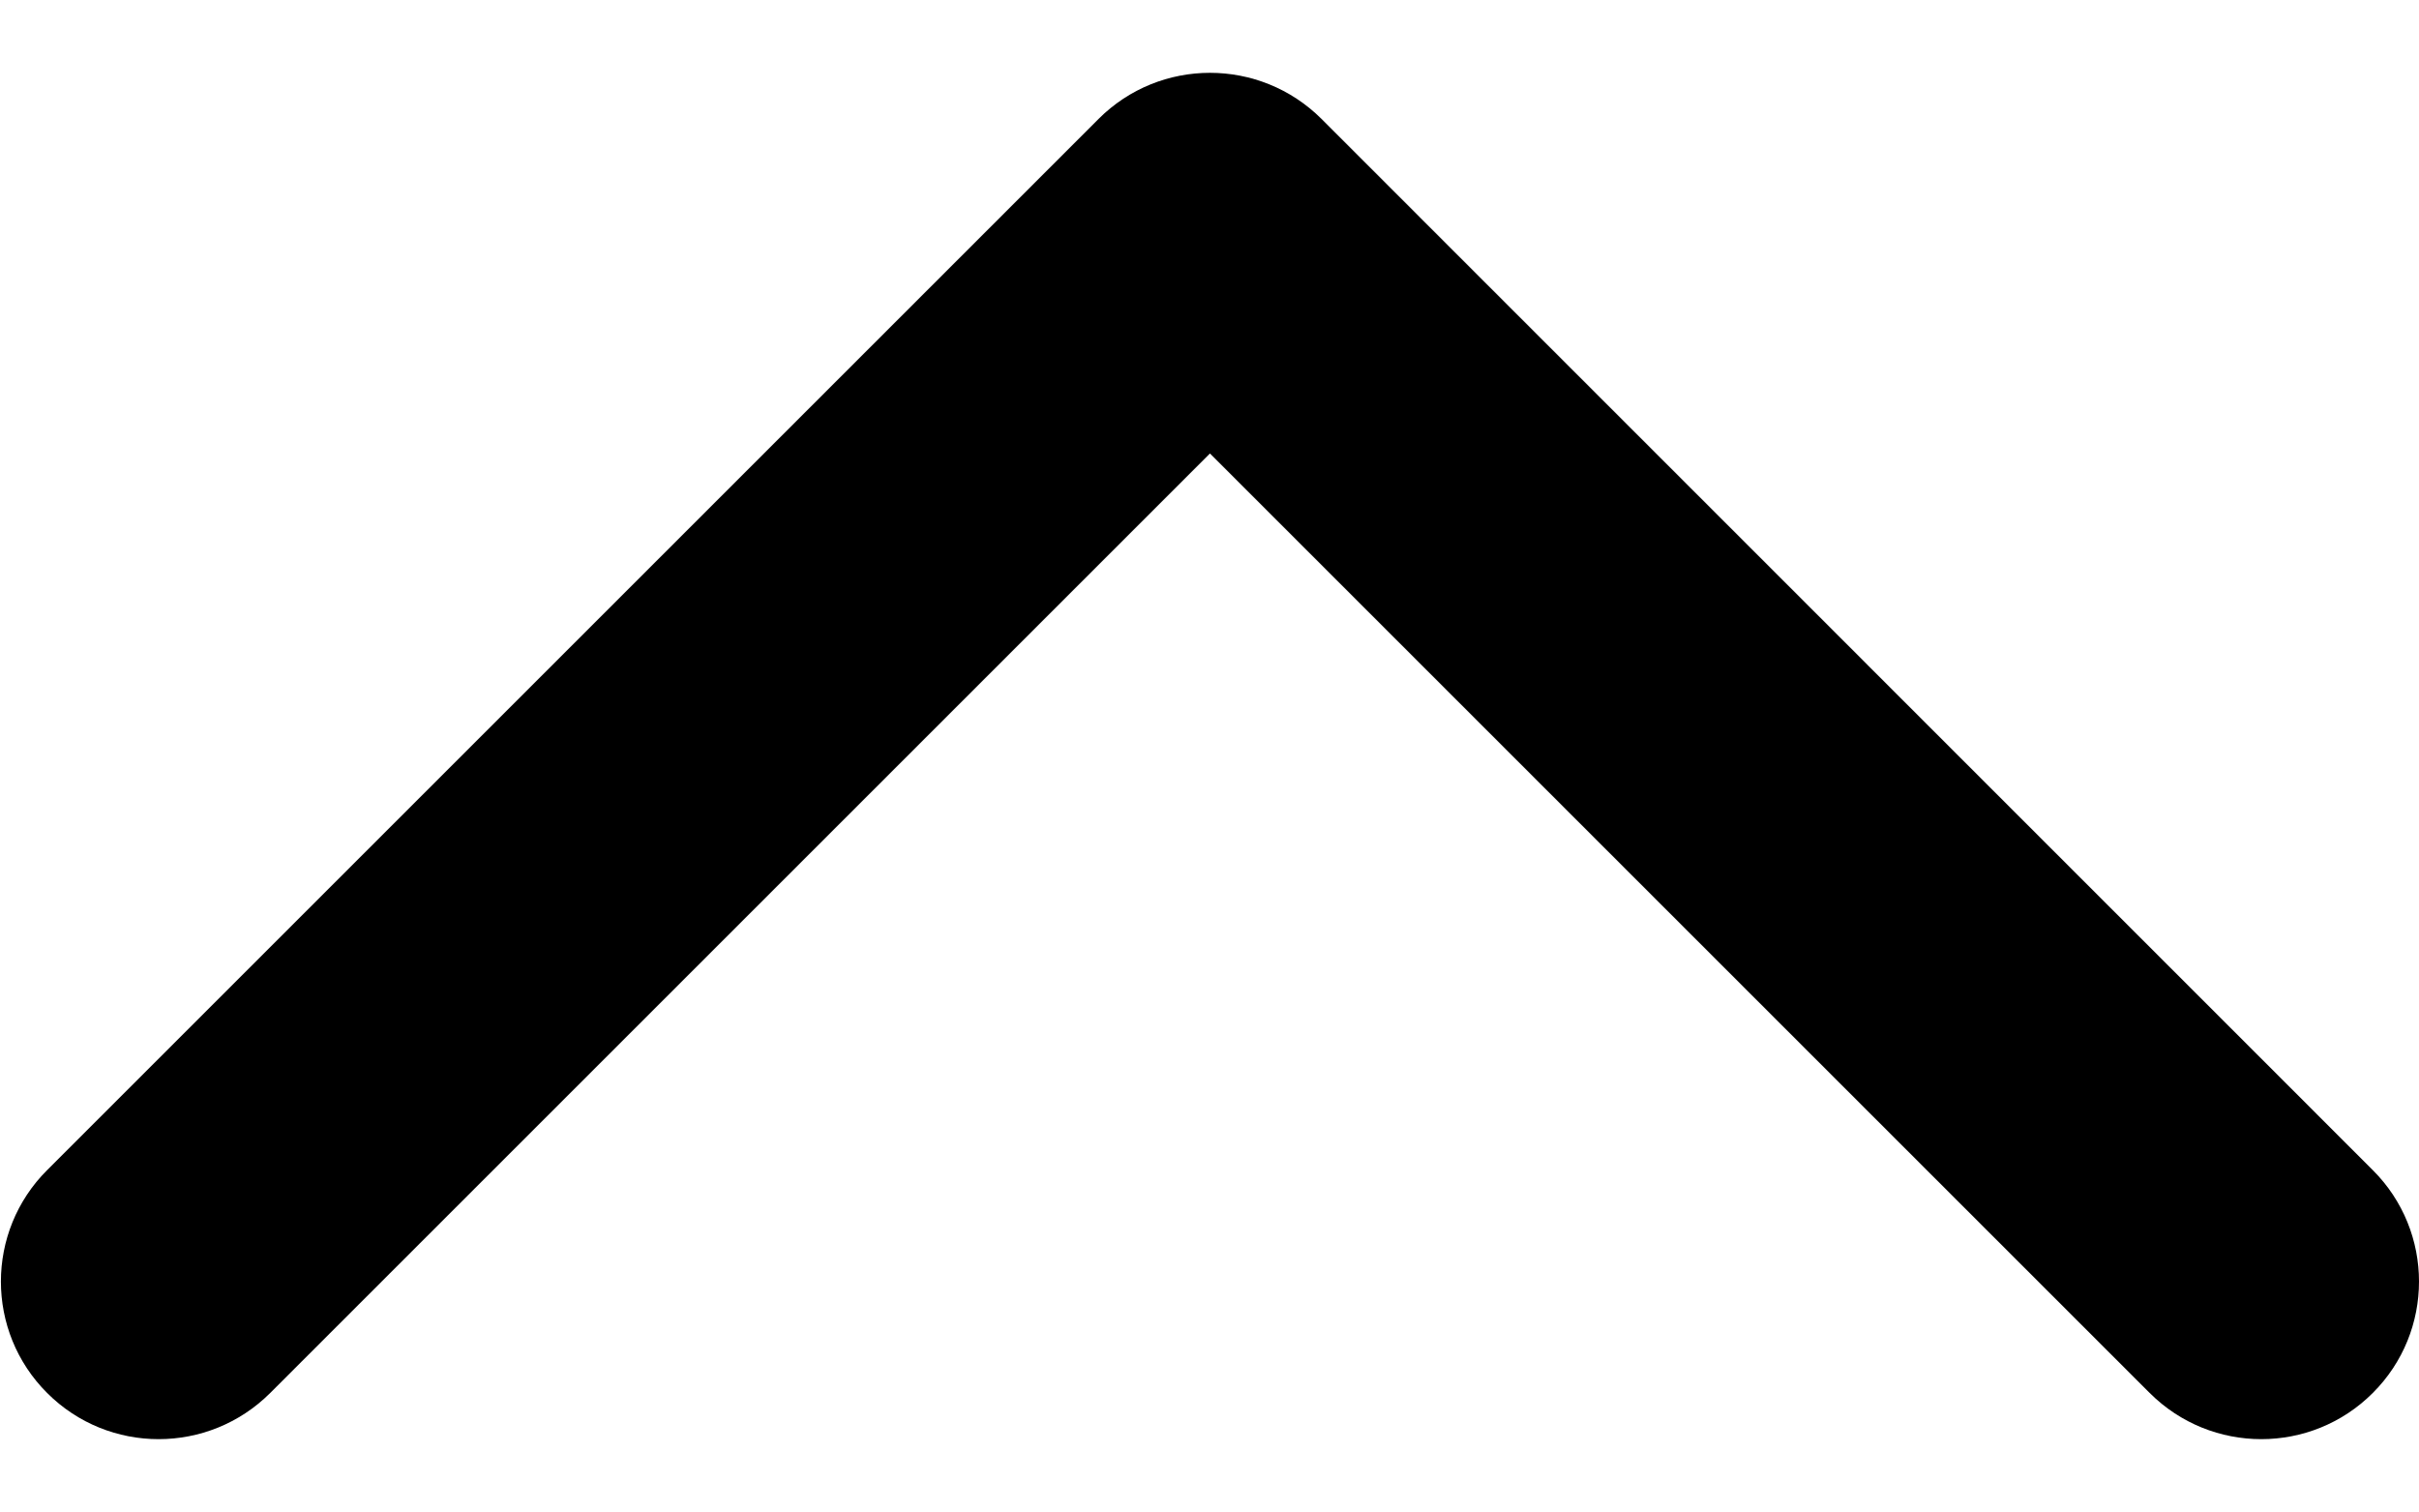
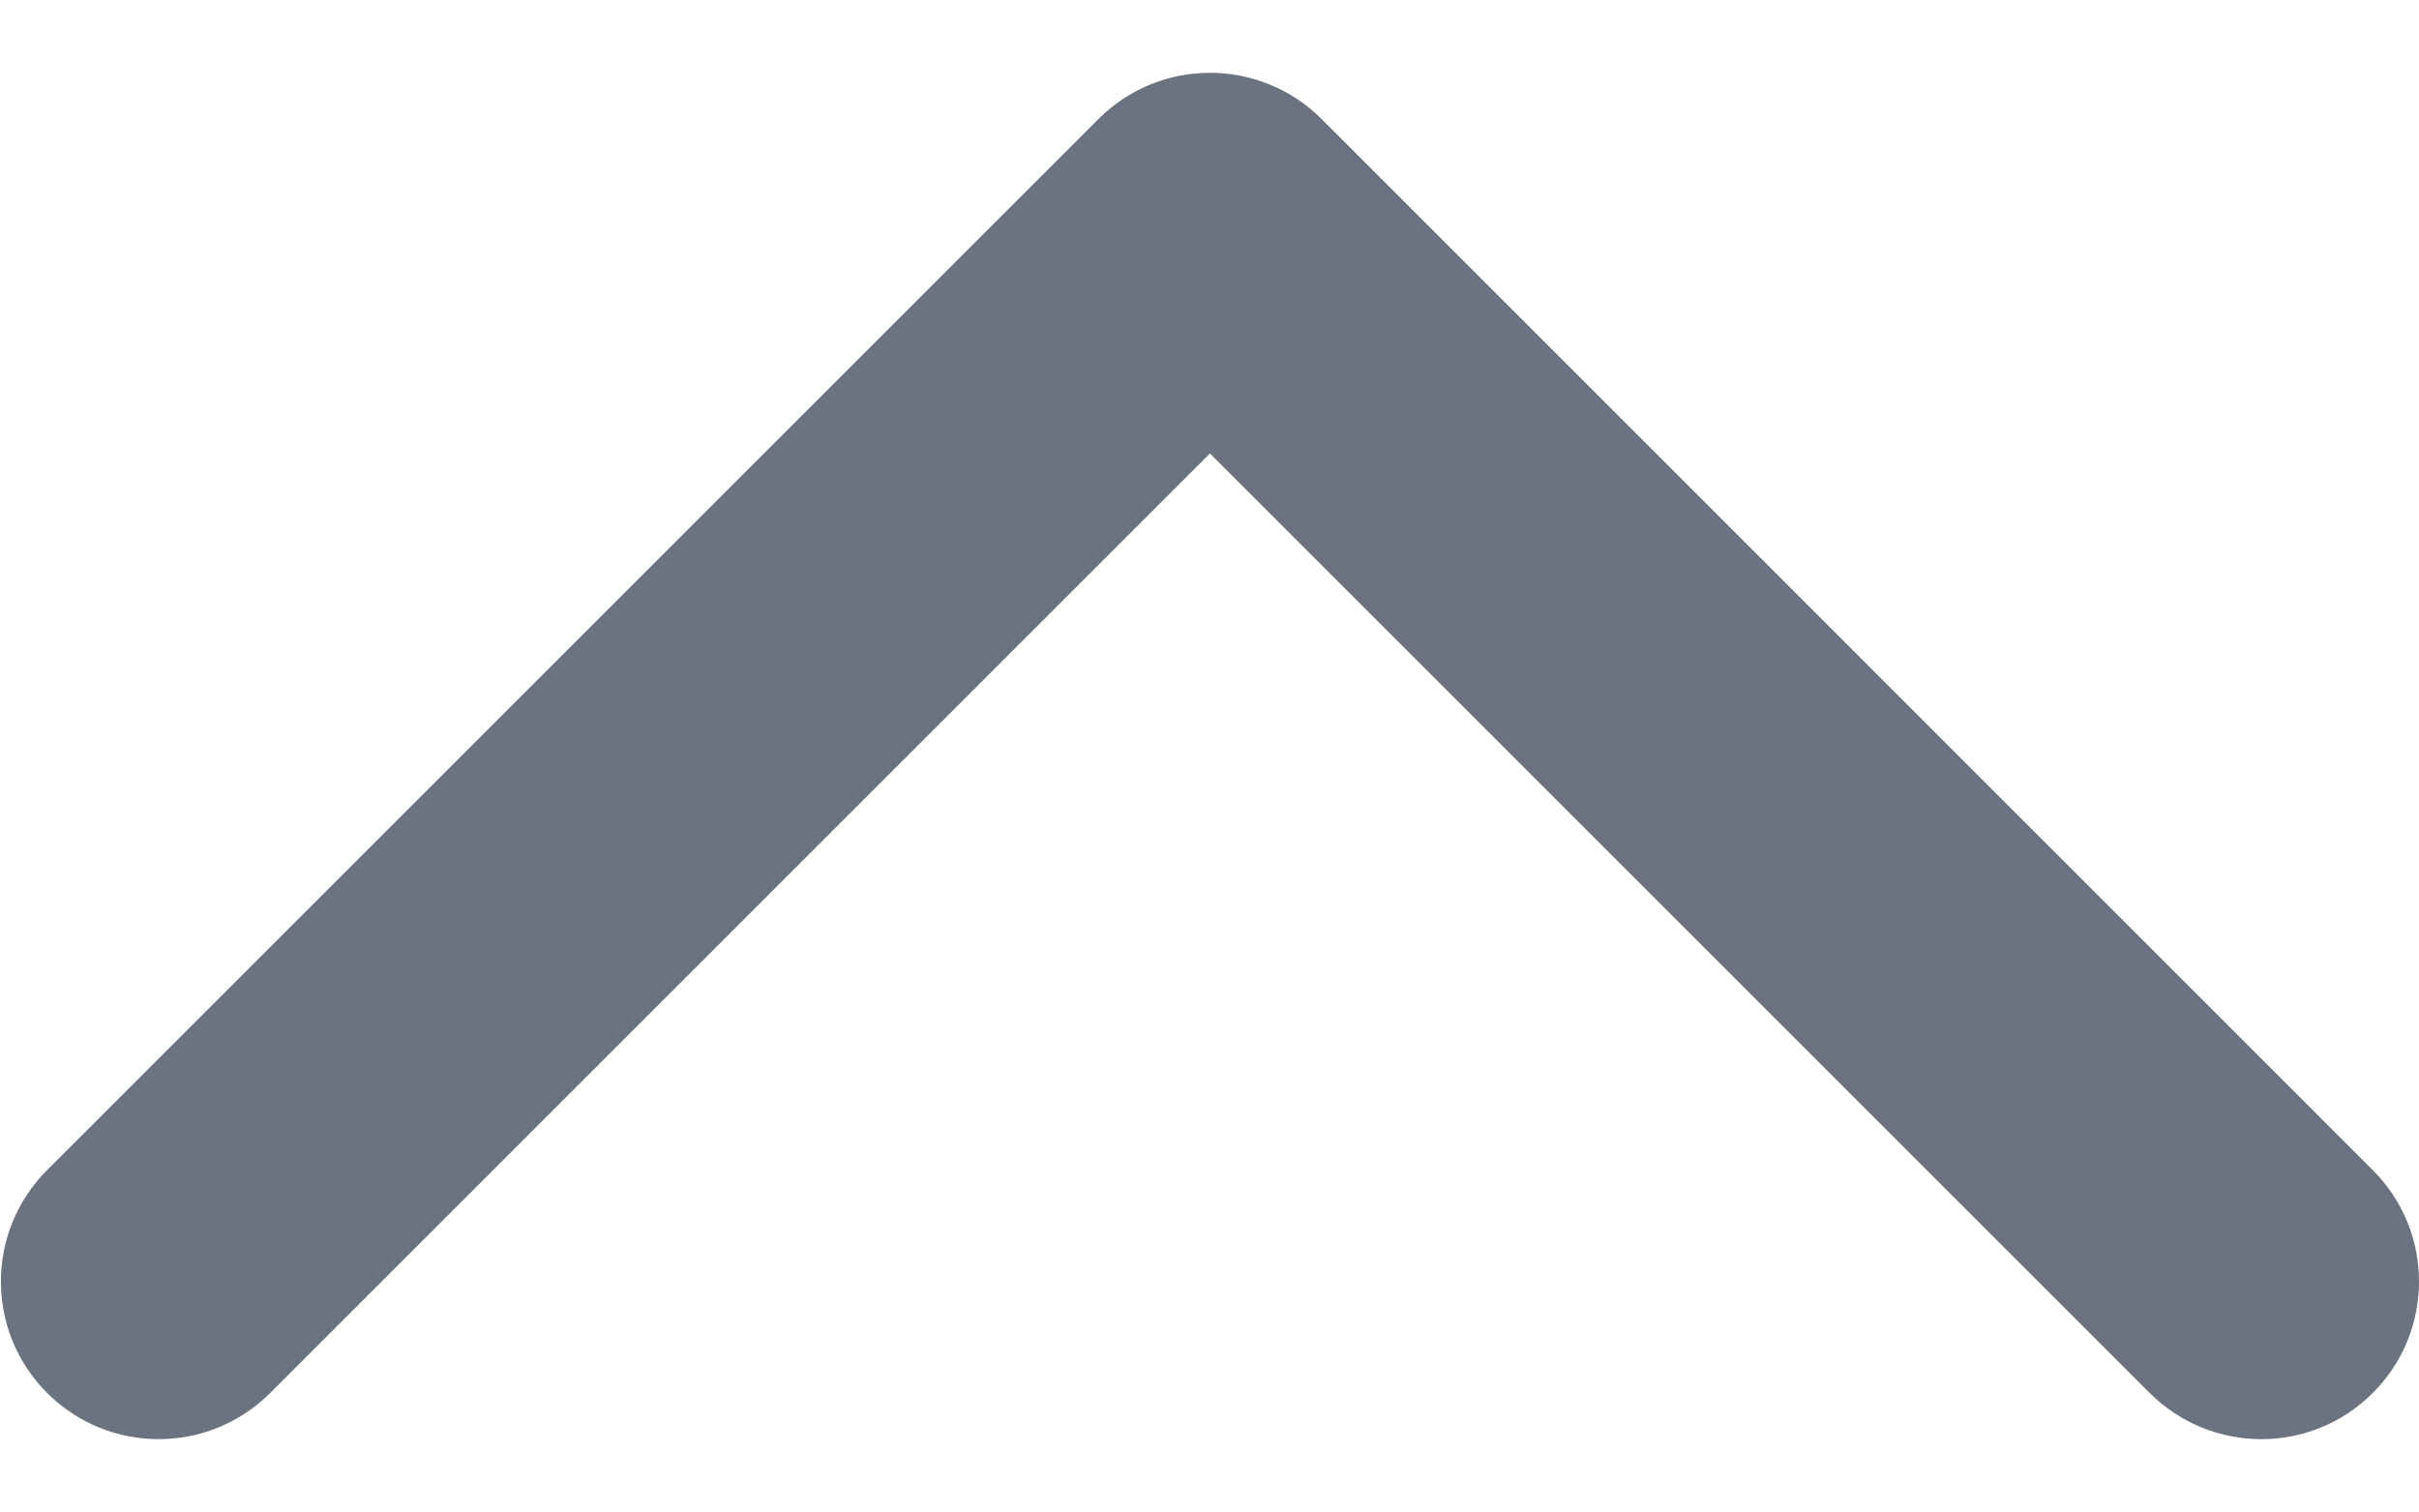
- <svg xmlns="http://www.w3.org/2000/svg" width="16" height="10" viewBox="0 0 16 10" fill="currentColor">
-   <path fill-rule="evenodd" clip-rule="evenodd" d="M15.694 9.216C15.287 9.623 14.627 9.623 14.219 9.216L8.003 3L1.787 9.216C1.379 9.623 0.719 9.623 0.312 9.216C-0.096 8.809 -0.096 8.148 0.312 7.741L7.266 0.787C7.673 0.38 8.333 0.38 8.741 0.787L15.694 7.741C16.102 8.148 16.102 8.809 15.694 9.216Z" fill="currentColor" />
+ <svg xmlns="http://www.w3.org/2000/svg" width="16" height="10" viewBox="0 0 16 10" fill="#6B7280">
+   <path fill-rule="evenodd" clip-rule="evenodd" d="M15.694 9.216C15.287 9.623 14.627 9.623 14.219 9.216L8.003 3L1.787 9.216C1.379 9.623 0.719 9.623 0.312 9.216C-0.096 8.809 -0.096 8.148 0.312 7.741L7.266 0.787C7.673 0.38 8.333 0.38 8.741 0.787L15.694 7.741C16.102 8.148 16.102 8.809 15.694 9.216Z" fill="#6B7280" />
</svg>
